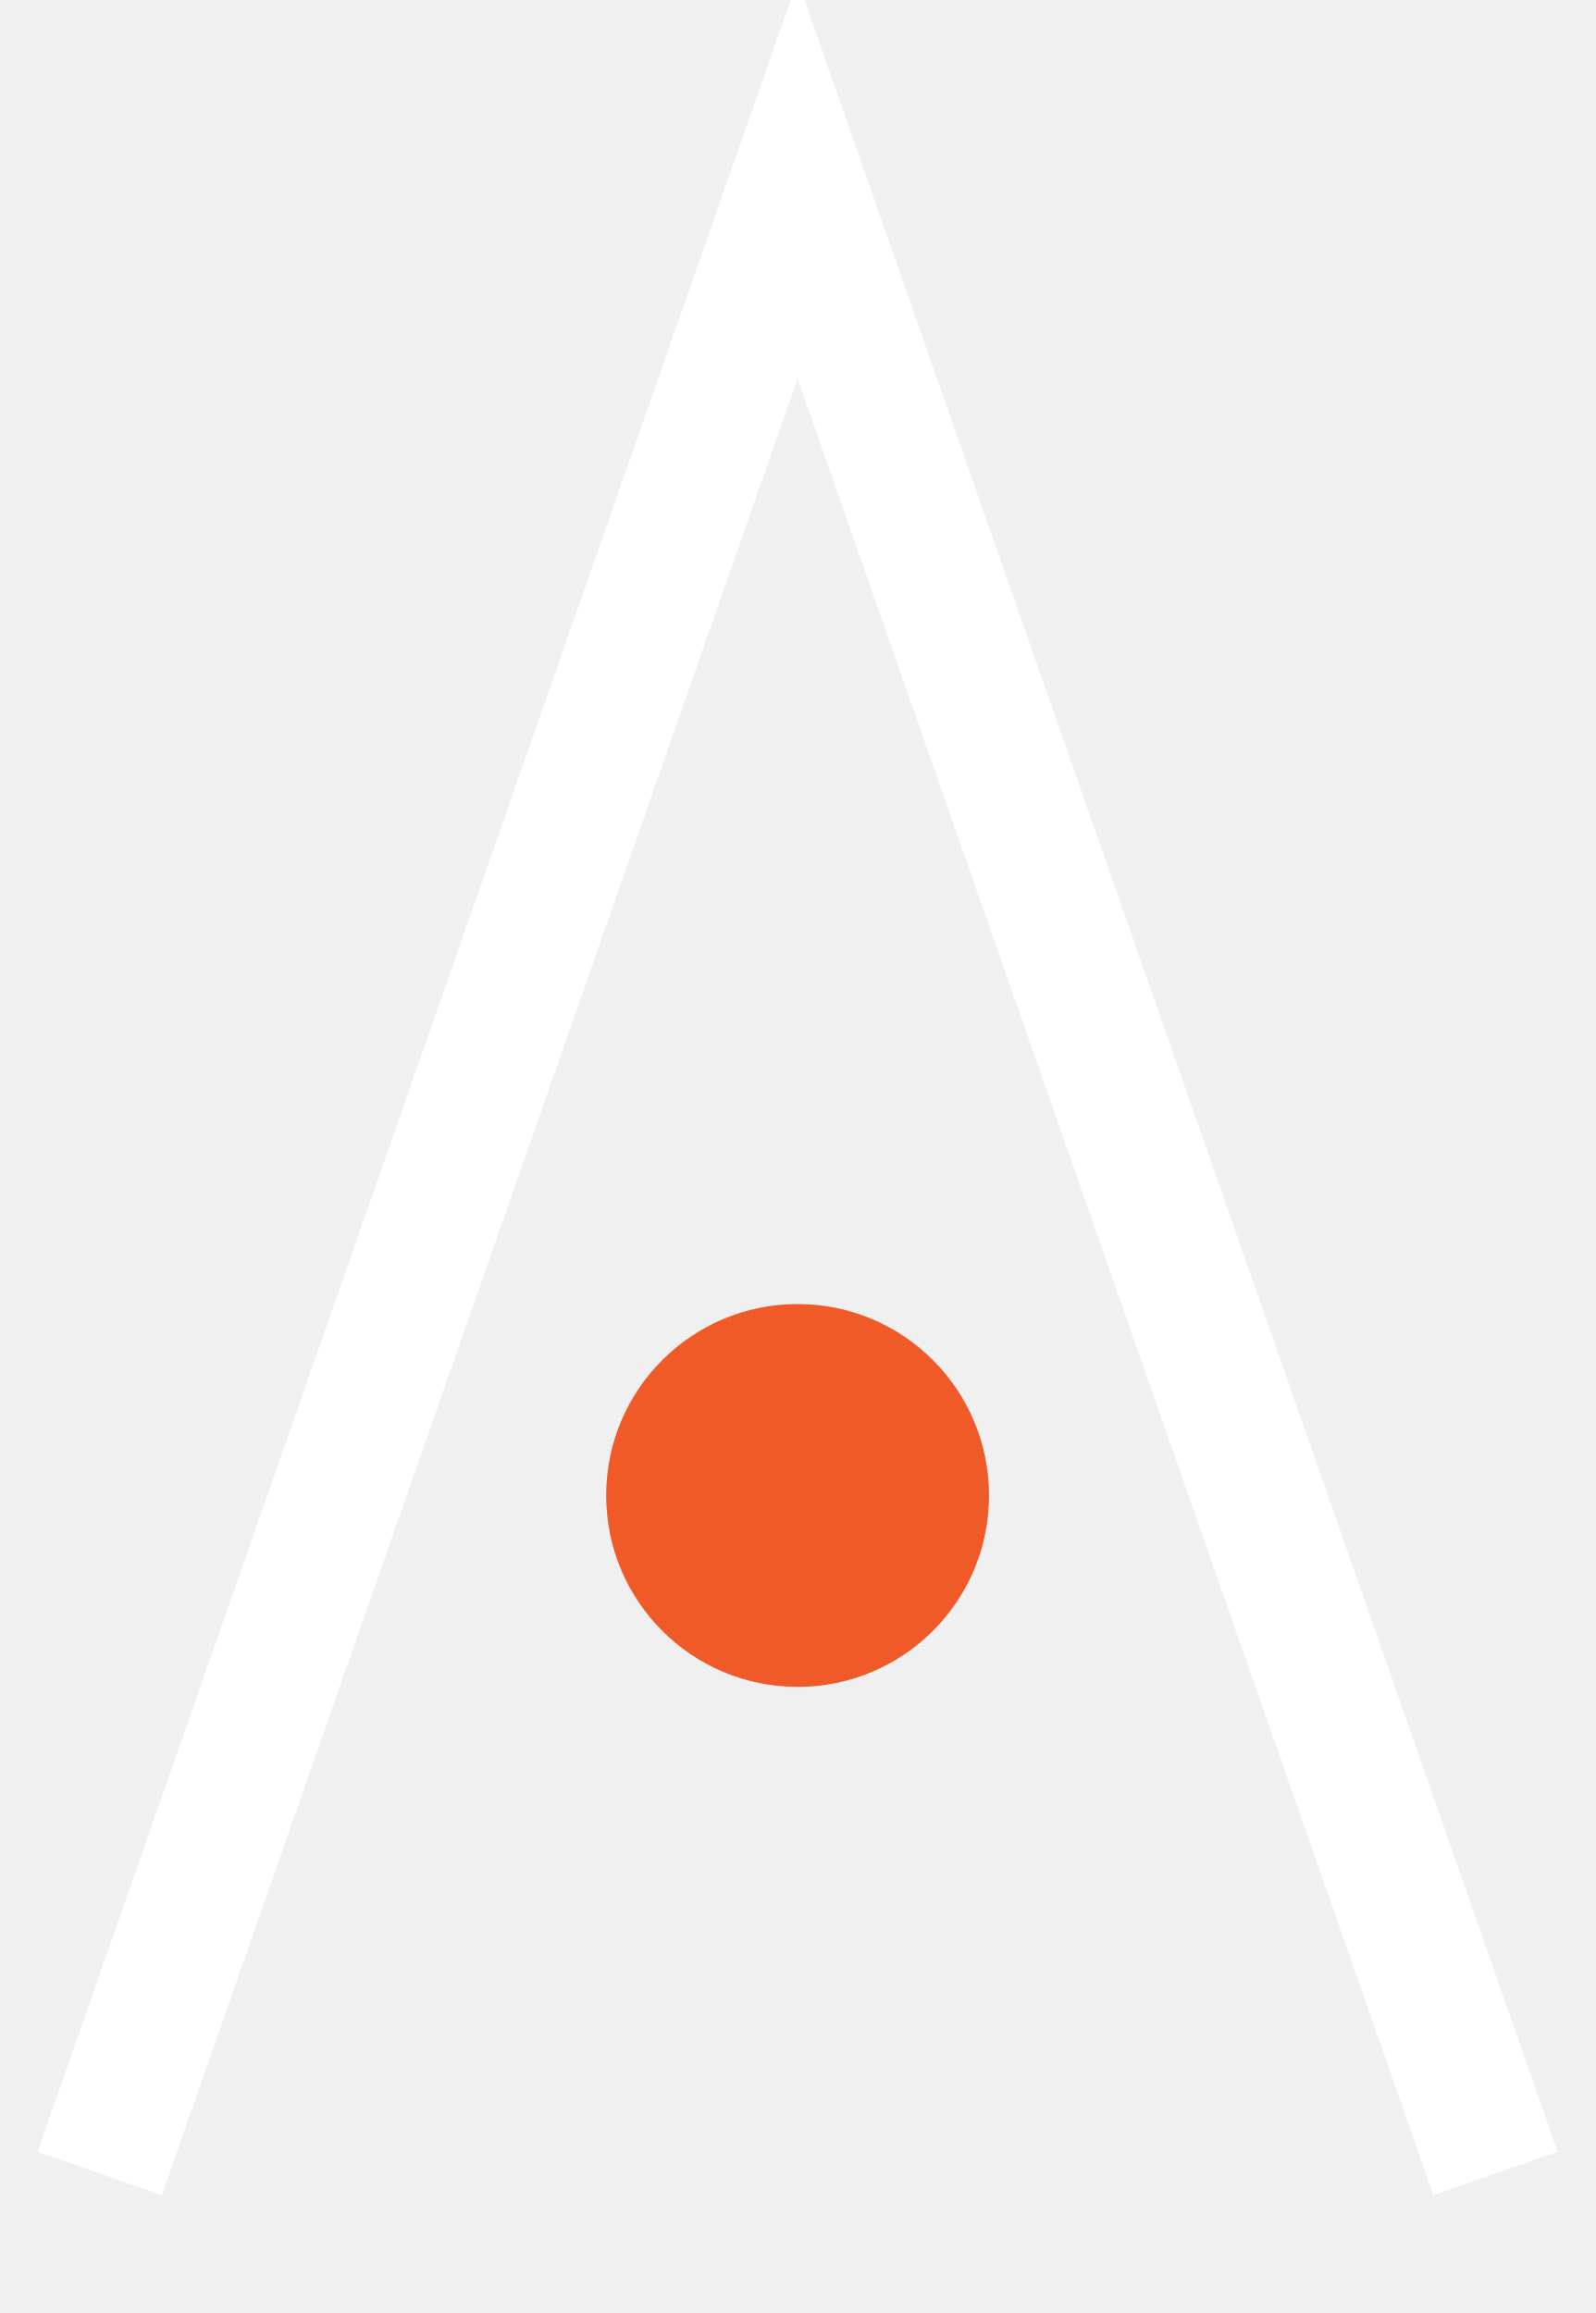
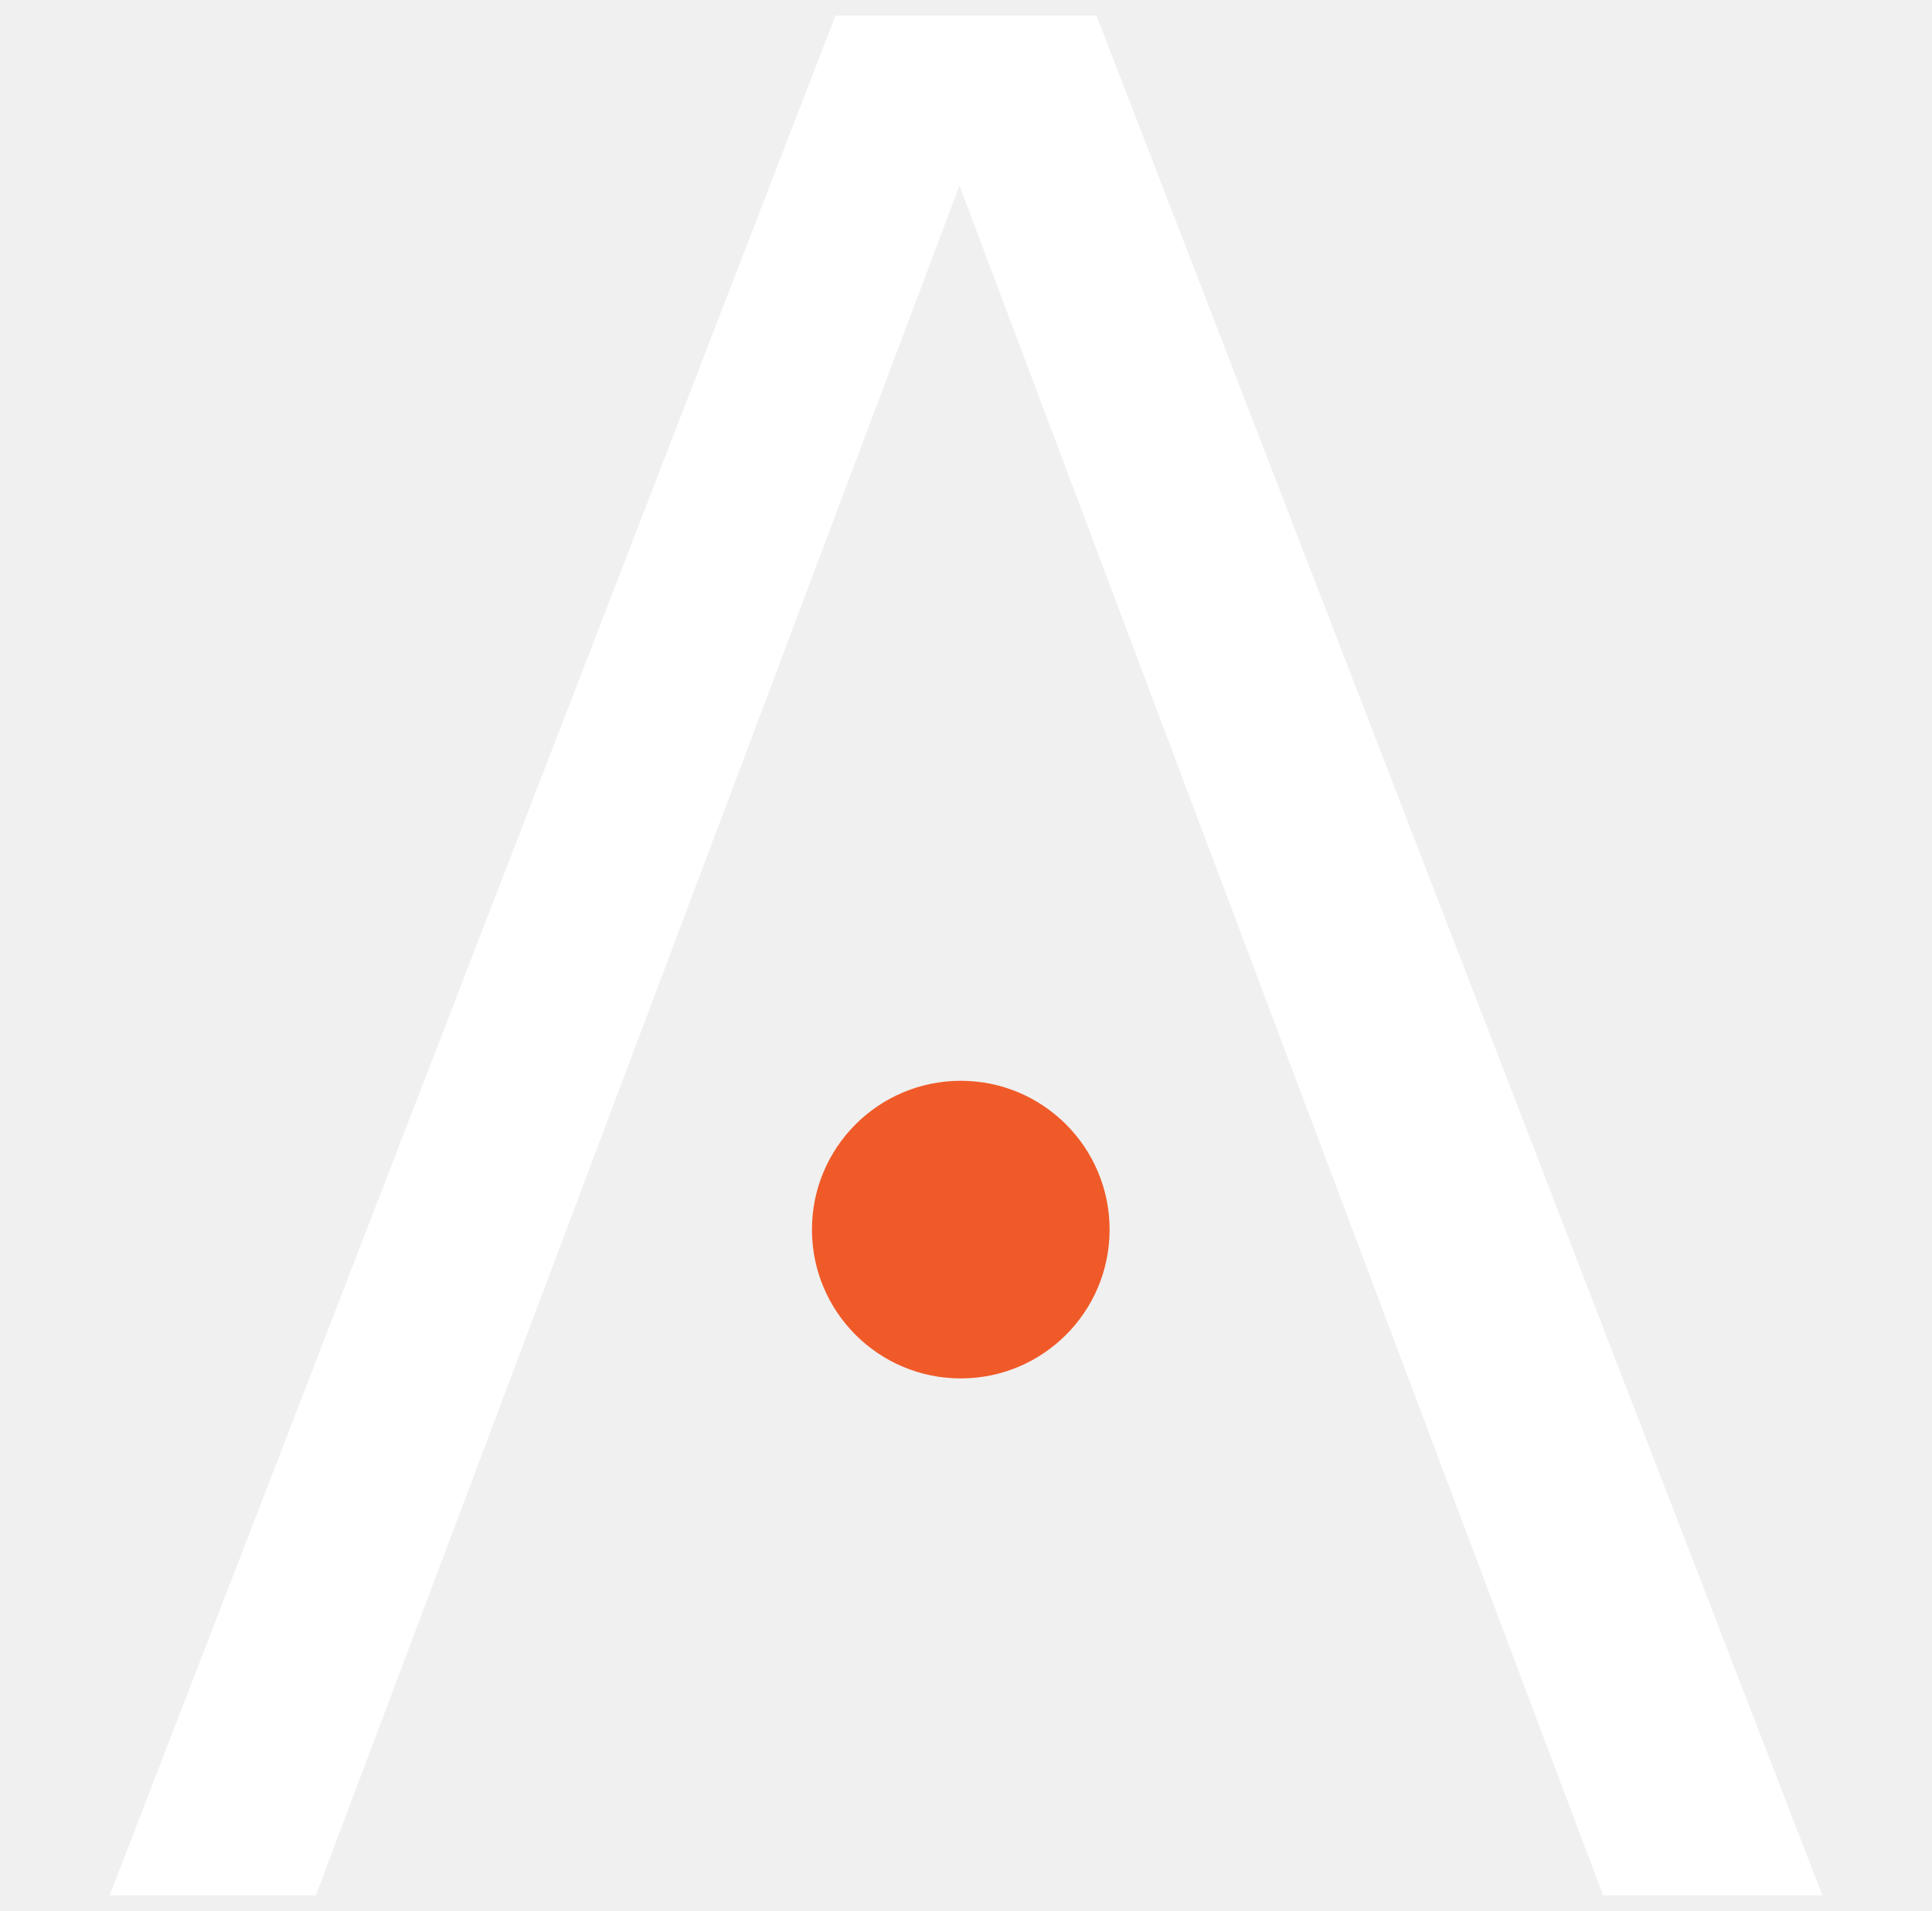
- <svg xmlns="http://www.w3.org/2000/svg" viewBox="-5 -4 80 116" role="img" aria-label="Brace">
-   <path d="M0,105 L35,5 L70,105" fill="none" stroke="#FFFFFF" stroke-width="6.6" />
-   <circle cx="35" cy="71" r="9.6" fill="#F05A28" />
+ <svg xmlns="http://www.w3.org/2000/svg" viewBox="-6 -6 740 732" role="img" aria-label="Brace">
+   <path d="M36 720 314 0H386L115 720ZM608 720 337 0H414L692 720Z" fill="#FFFFFF" />
+   <circle cx="362.0" cy="465.0" r="57" fill="#F05A28" />
</svg>
